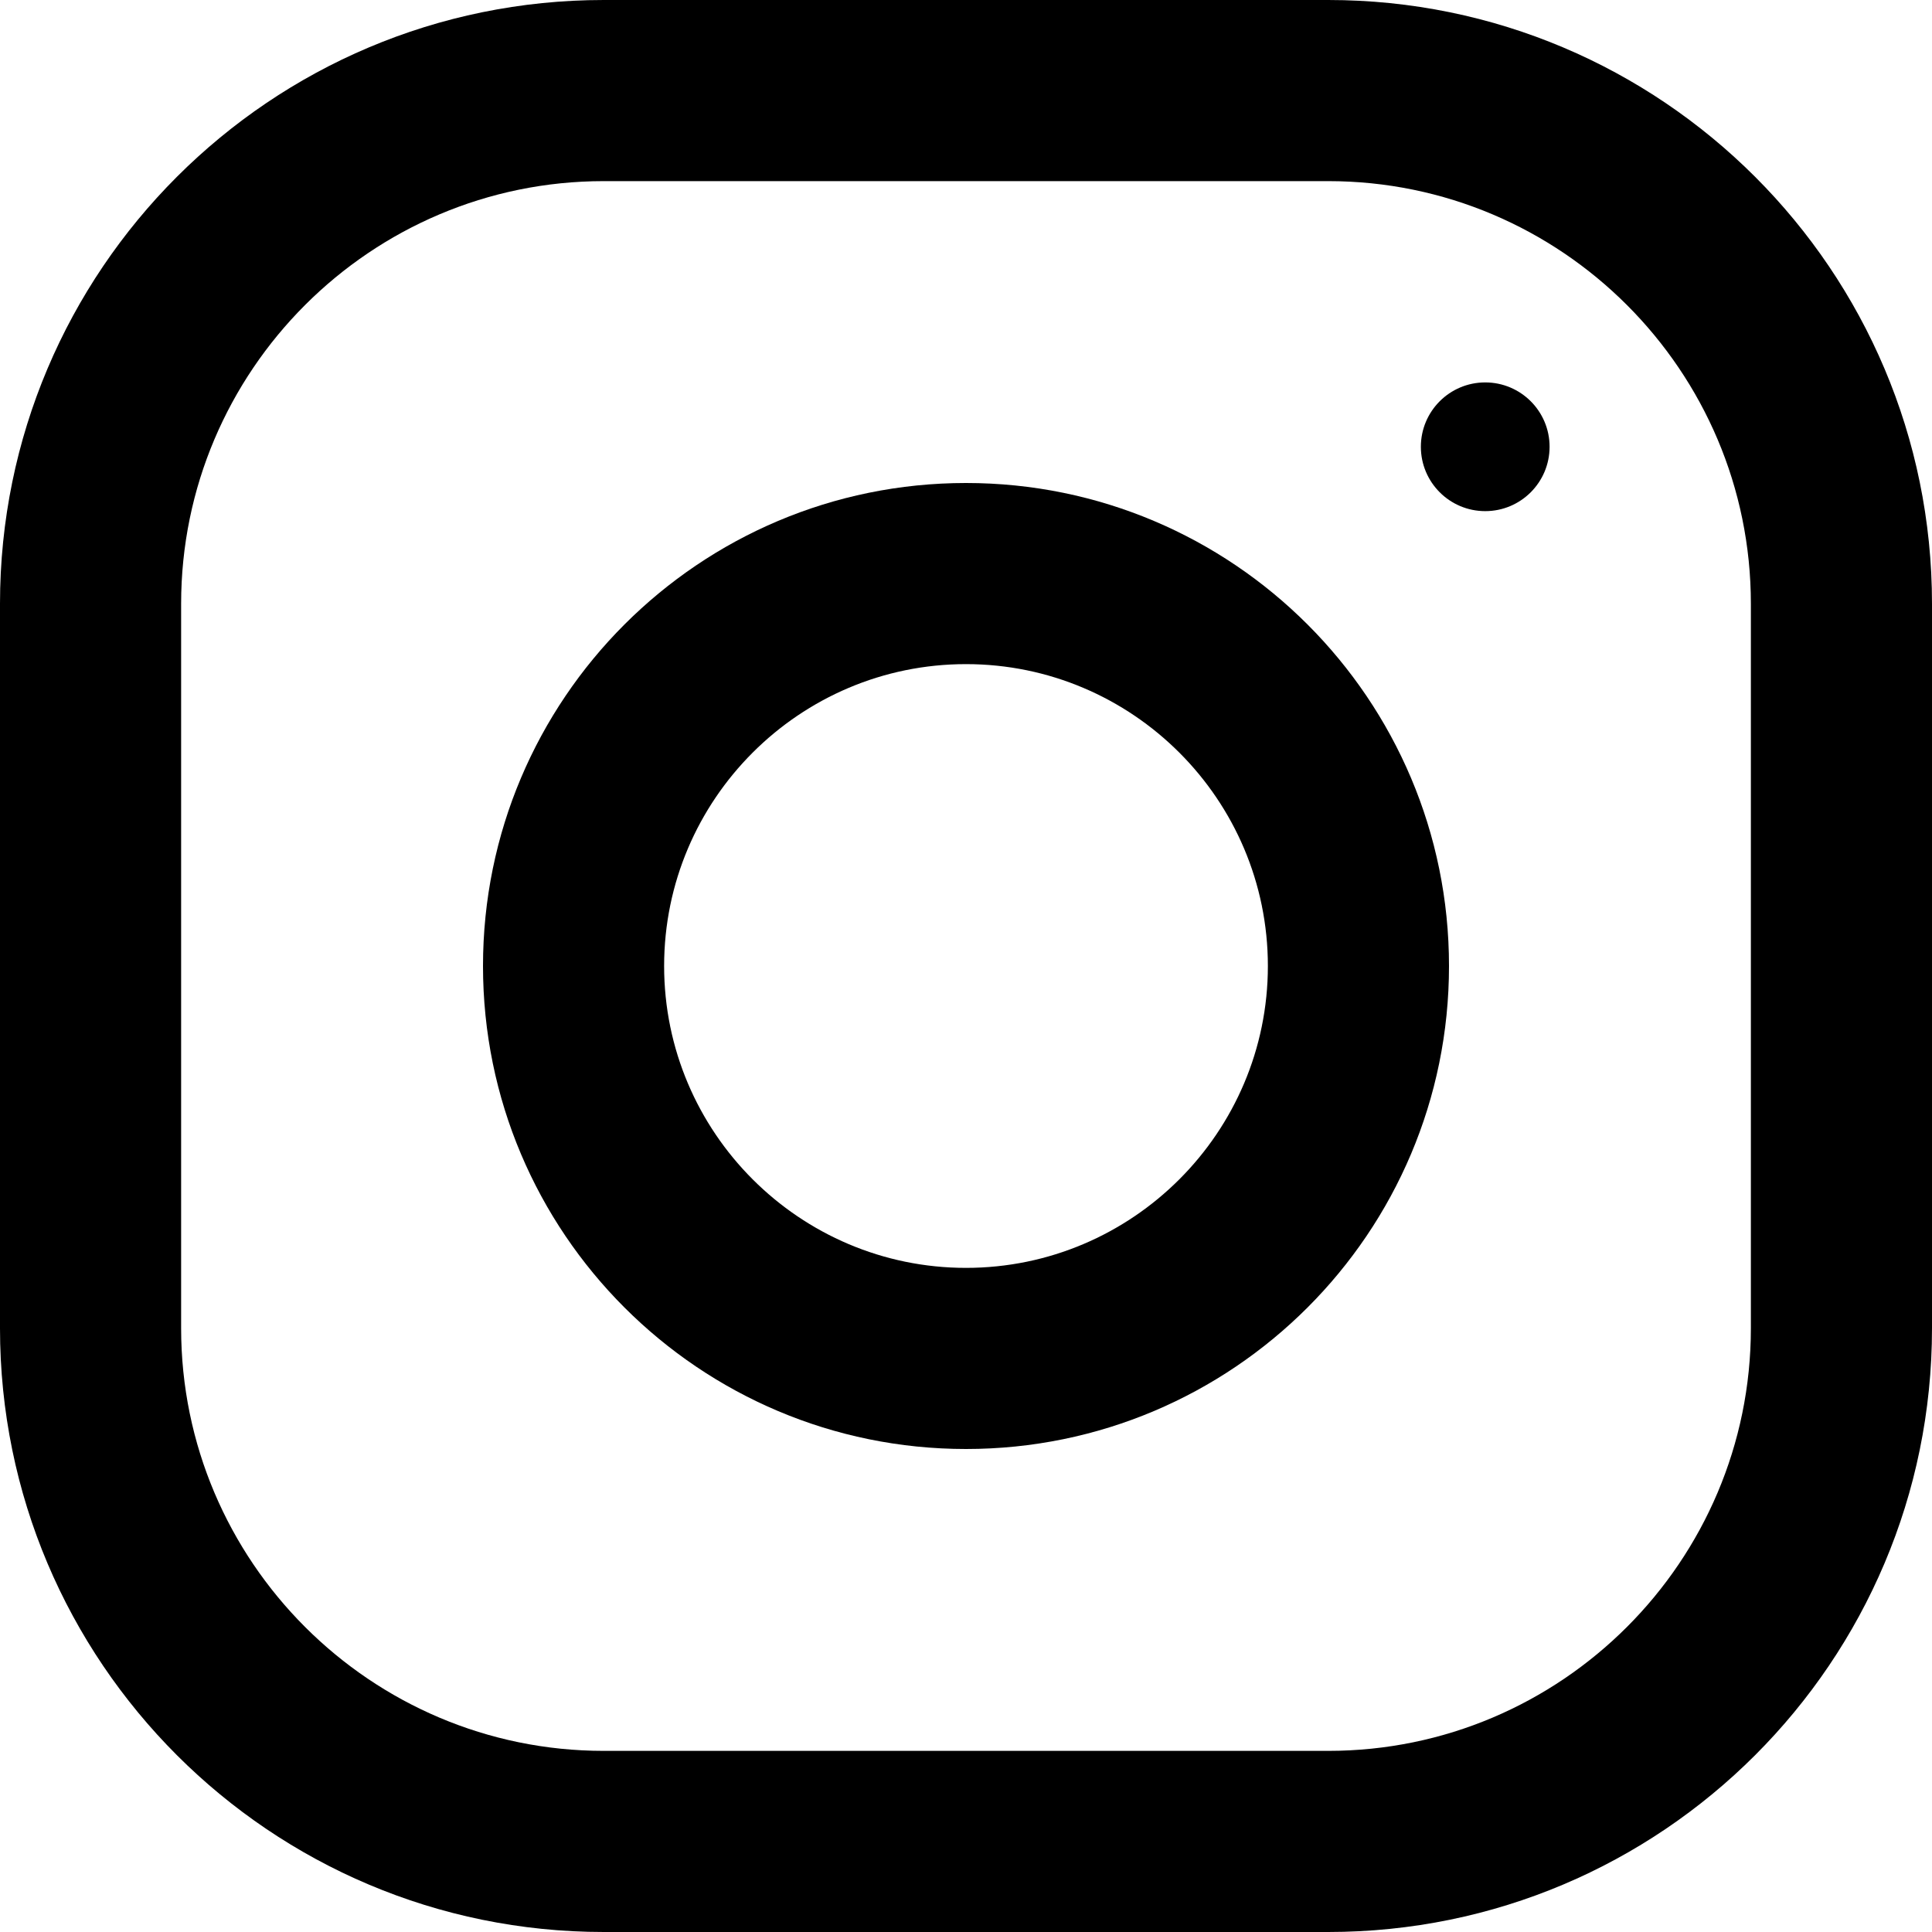
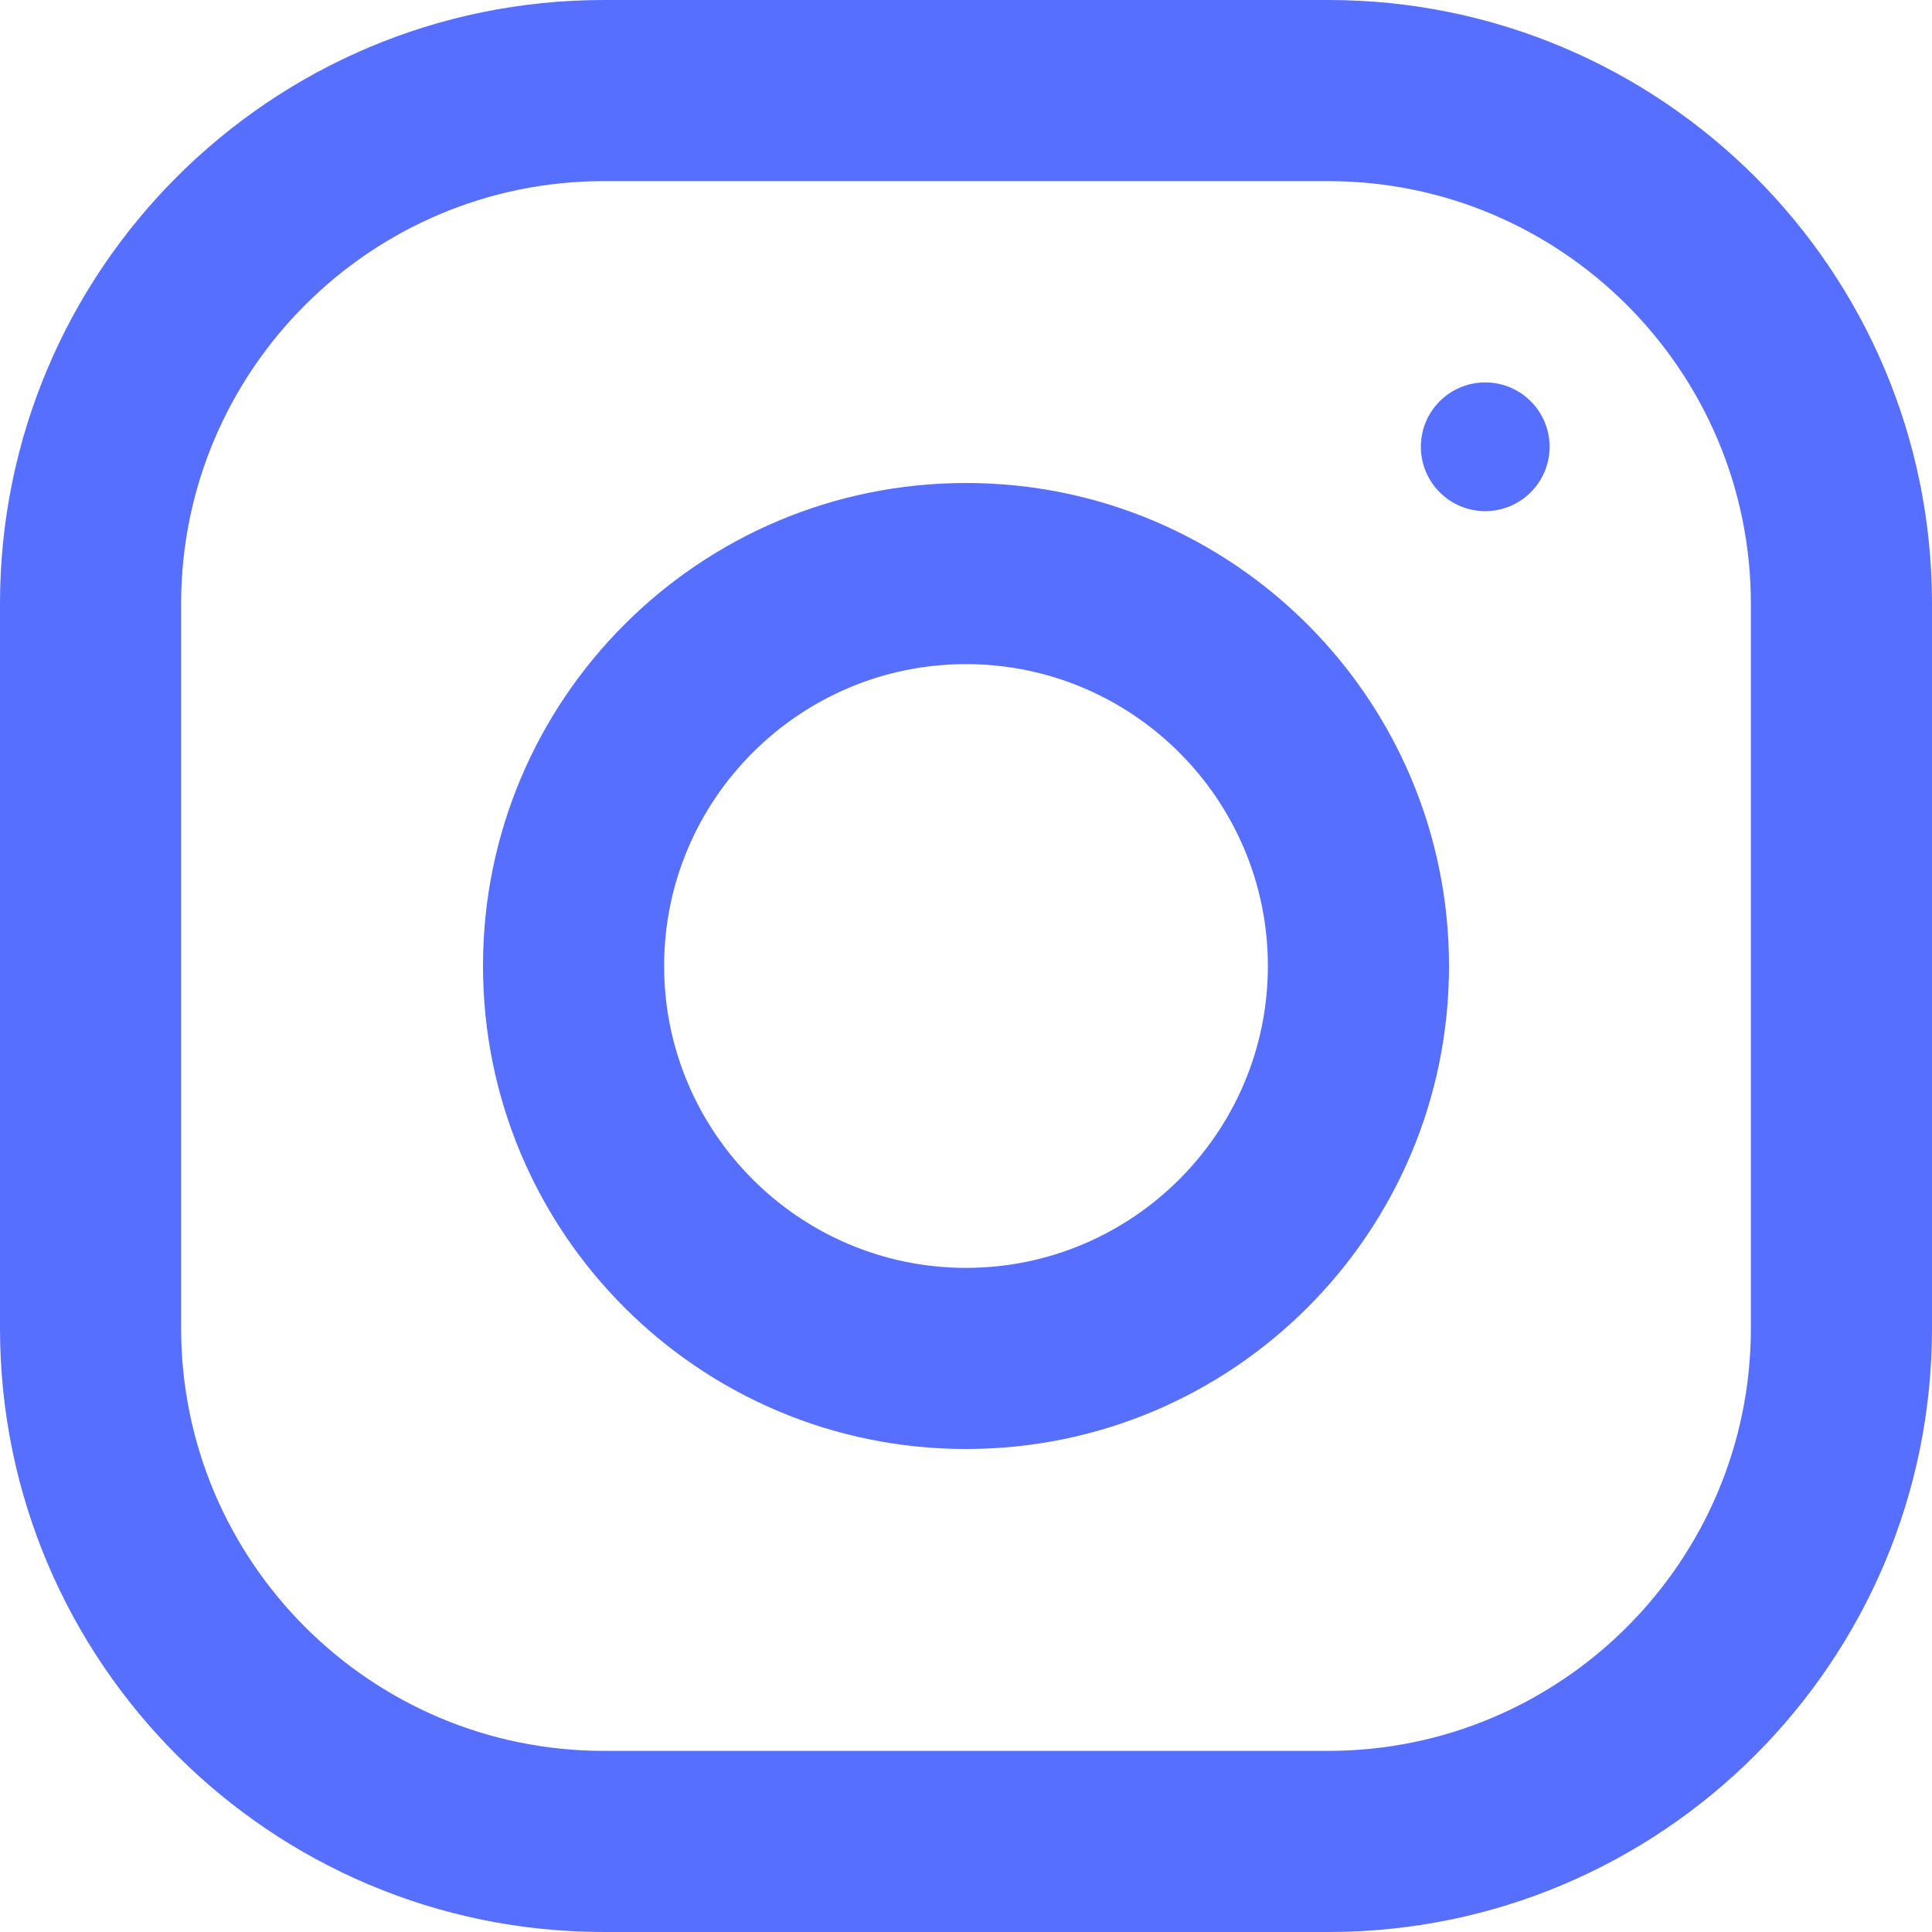
- <svg xmlns="http://www.w3.org/2000/svg" version="1.1" id="Capa_1" x="0px" y="0px" viewBox="0 0 512 512" style="enable-background:new 0 0 512 512;" xml:space="preserve">
+ <svg xmlns="http://www.w3.org/2000/svg" version="1.1" width="512" height="512" x="0" y="0" viewBox="0 0 512 512" style="enable-background:new 0 0 512 512" xml:space="preserve" class="">
  <g>
    <g>
-       <path d="M352,0H160C71.648,0,0,71.648,0,160v192c0,88.352,71.648,160,160,160h192c88.352,0,160-71.648,160-160V160    C512,71.648,440.352,0,352,0z M464,352c0,61.76-50.24,112-112,112H160c-61.76,0-112-50.24-112-112V160C48,98.24,98.24,48,160,48    h192c61.76,0,112,50.24,112,112V352z" />
+       <g>
+         <path d="M352,0H160C71.648,0,0,71.648,0,160v192c0,88.352,71.648,160,160,160h192c88.352,0,160-71.648,160-160V160    C512,71.648,440.352,0,352,0z M464,352c0,61.76-50.24,112-112,112H160c-61.76,0-112-50.24-112-112V160C48,98.24,98.24,48,160,48    h192c61.76,0,112,50.24,112,112V352z" fill="#566fff" data-original="#000000" style="" class="" />
+       </g>
+     </g>
+     <g>
+       <g>
+         <path d="M256,128c-70.688,0-128,57.312-128,128s57.312,128,128,128s128-57.312,128-128S326.688,128,256,128z M256,336    c-44.096,0-80-35.904-80-80c0-44.128,35.904-80,80-80s80,35.872,80,80C336,300.096,300.096,336,256,336z" fill="#566fff" data-original="#000000" style="" class="" />
+       </g>
+     </g>
+     <g>
+       <g>
+         <circle cx="393.6" cy="118.4" r="17.056" fill="#566fff" data-original="#000000" style="" class="" />
+       </g>
    </g>
  </g>
-   <g>
-     <g>
-       <path d="M256,128c-70.688,0-128,57.312-128,128s57.312,128,128,128s128-57.312,128-128S326.688,128,256,128z M256,336    c-44.096,0-80-35.904-80-80c0-44.128,35.904-80,80-80s80,35.872,80,80C336,300.096,300.096,336,256,336z" />
-     </g>
-   </g>
-   <g>
-     <g>
-       <circle cx="393.6" cy="118.4" r="17.056" />
-     </g>
-   </g>
-   <g>
- </g>
-   <g>
- </g>
-   <g>
- </g>
-   <g>
- </g>
-   <g>
- </g>
-   <g>
- </g>
-   <g>
- </g>
-   <g>
- </g>
-   <g>
- </g>
-   <g>
- </g>
-   <g>
- </g>
-   <g>
- </g>
-   <g>
- </g>
-   <g>
- </g>
-   <g>
- </g>
</svg>
